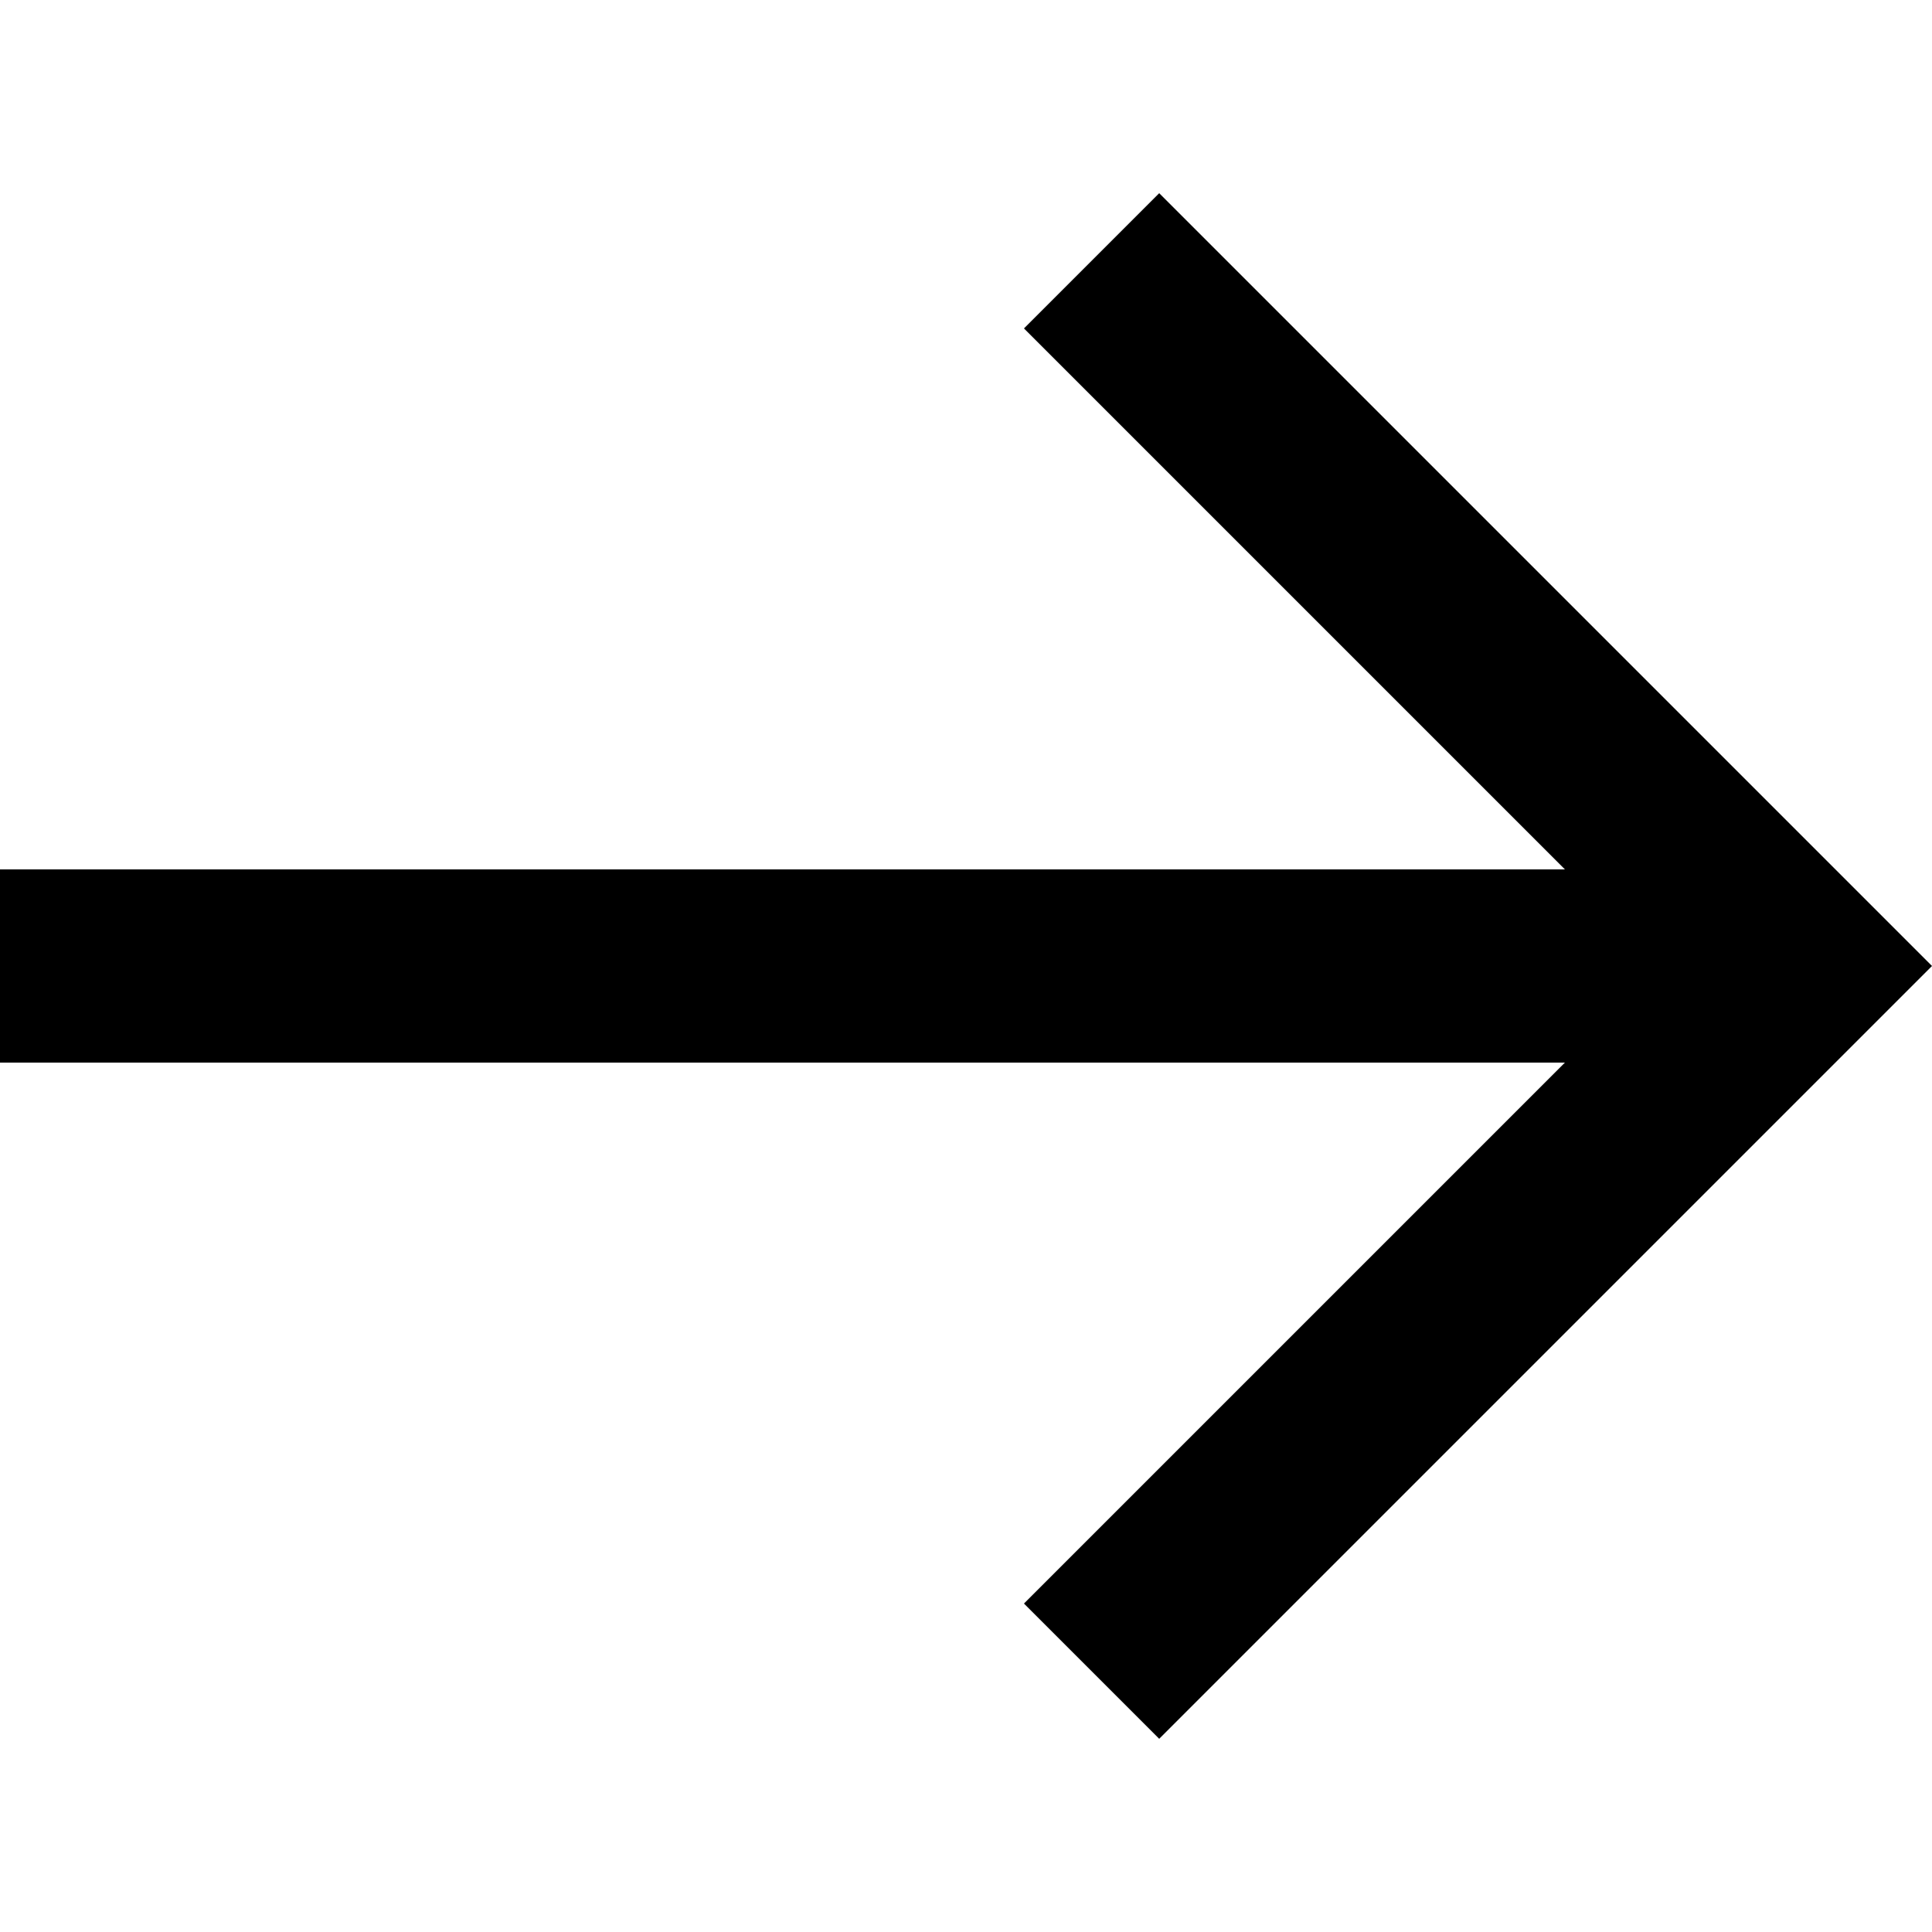
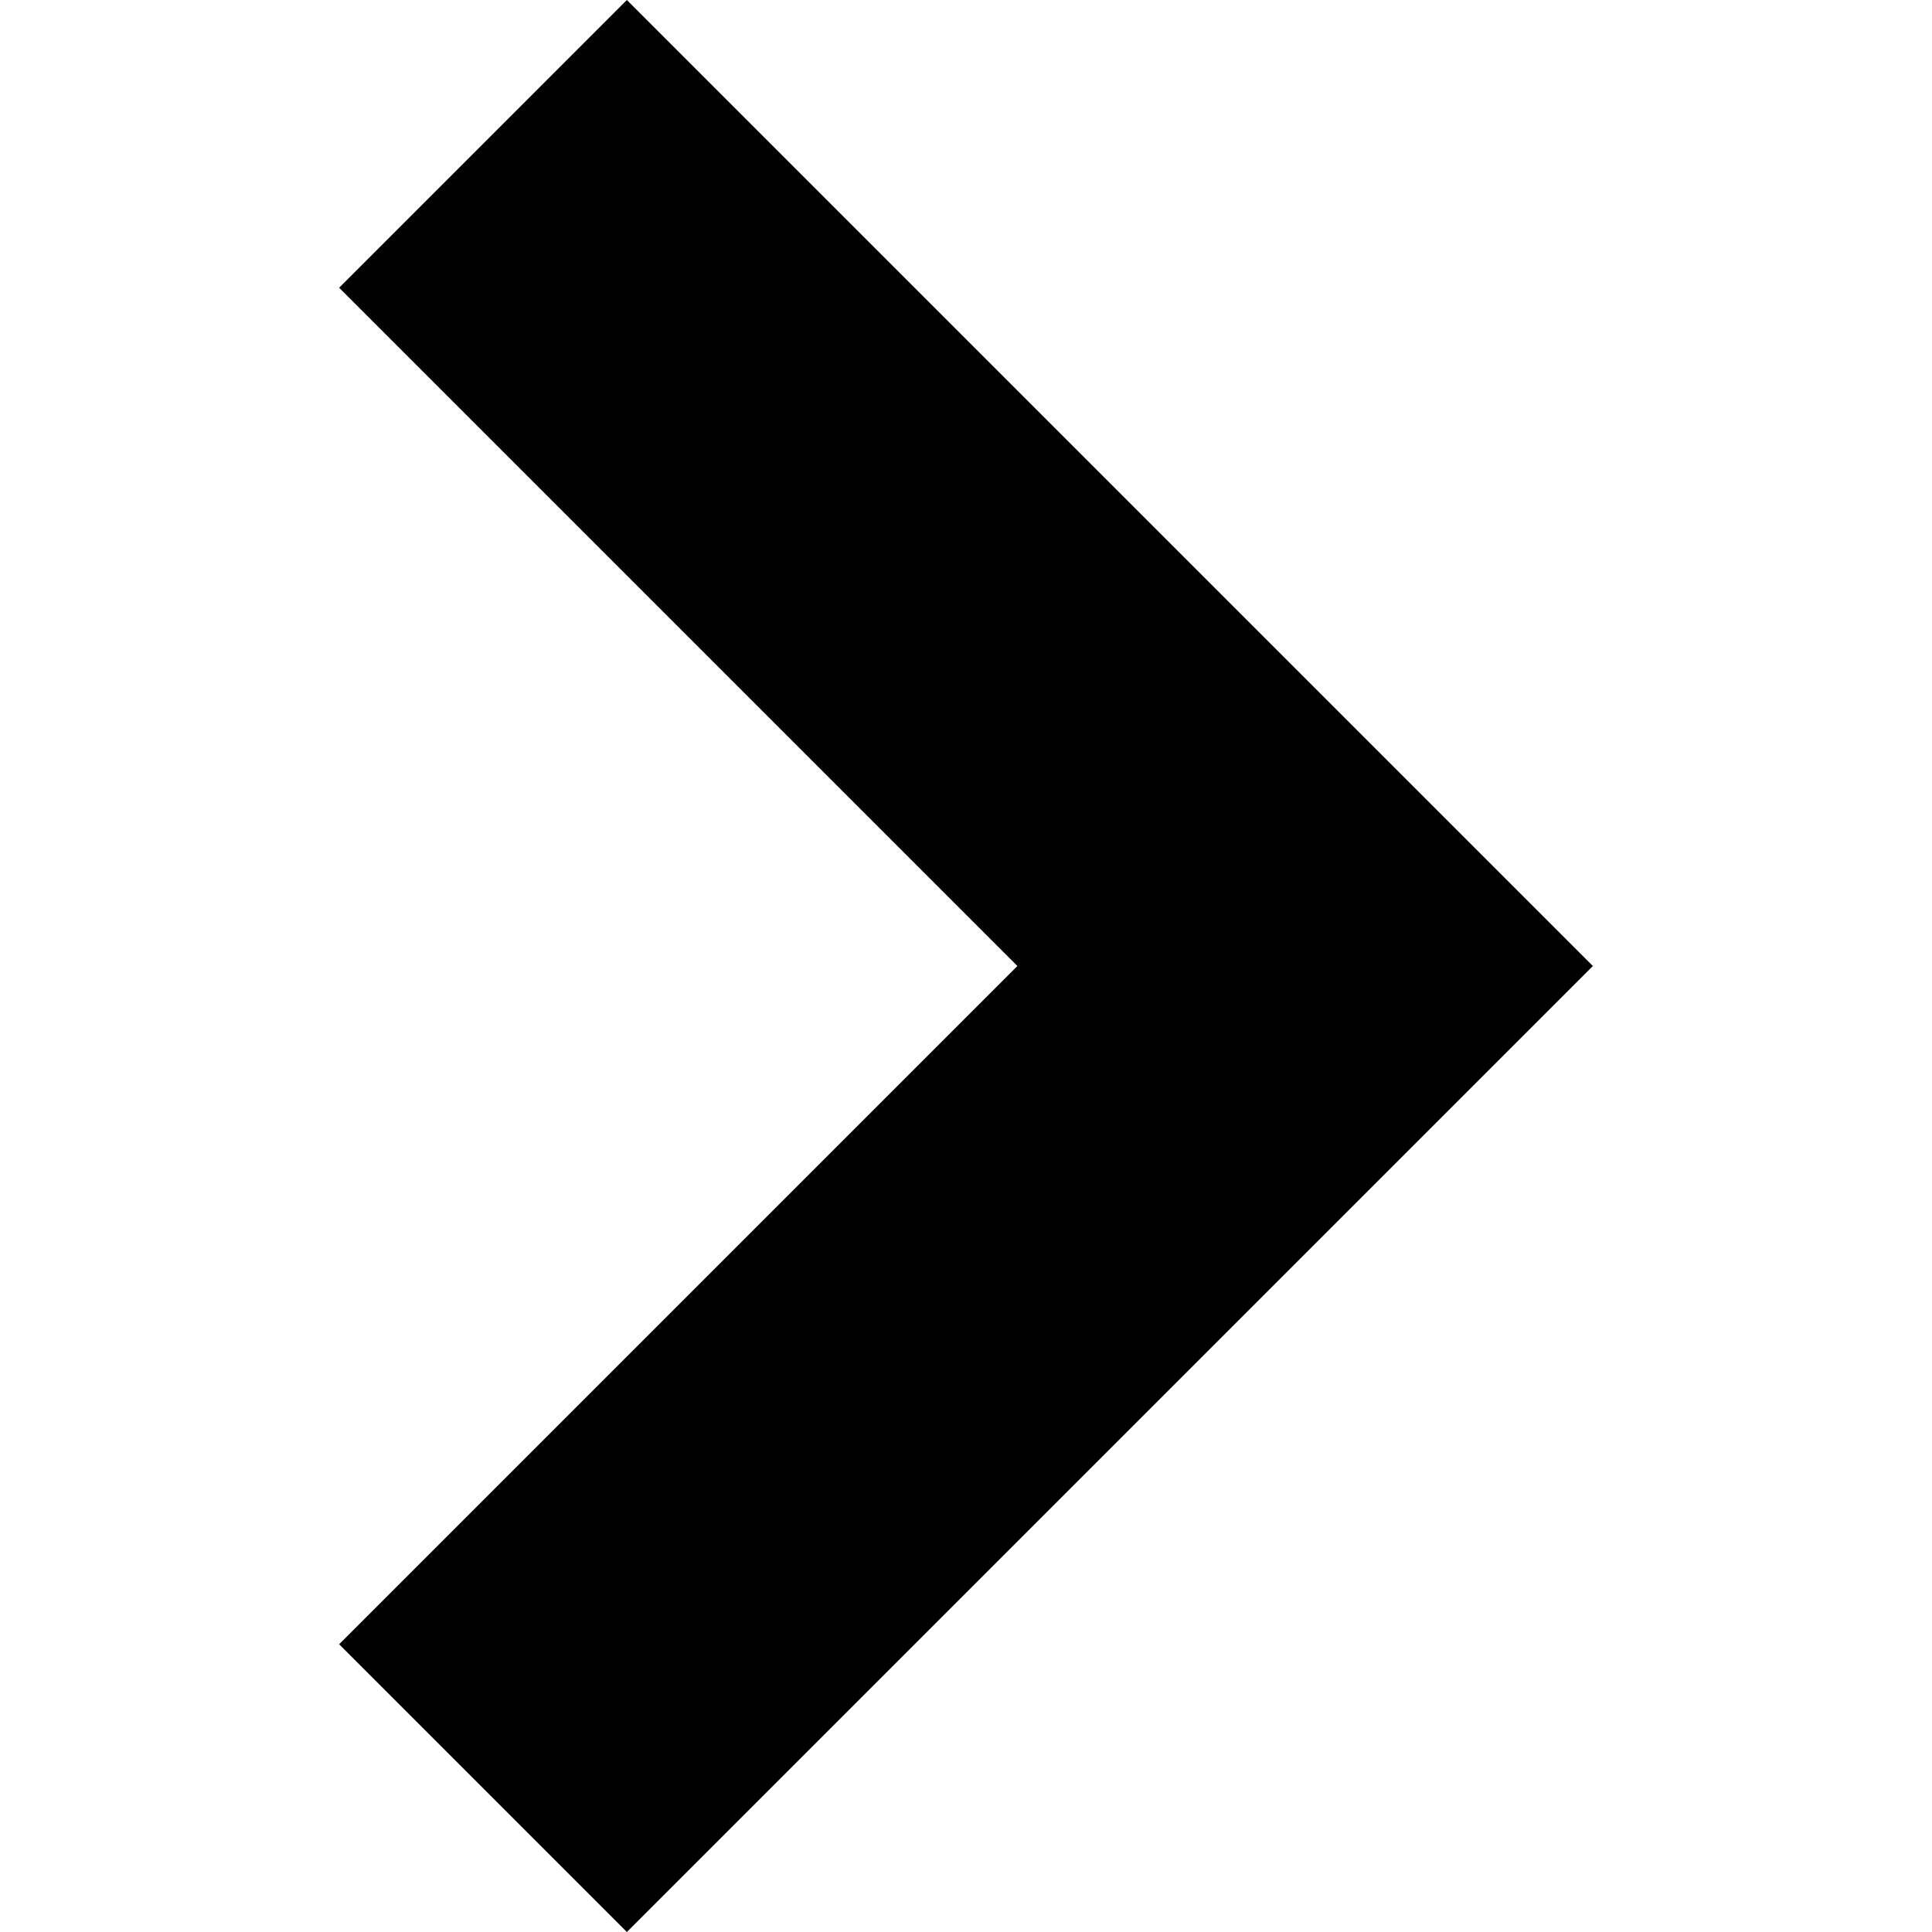
- <svg xmlns="http://www.w3.org/2000/svg" id="Layer_1" enable-background="new 0 0 20 20" height="512" viewBox="0 0 20 20" width="512">
-   <path d="m12 2-1.4 1.4 5.6 5.6h-16.2v2h16.2l-5.6 5.6 1.4 1.4 8-8z" fill="rgb(0,0,0)" />
+ <svg xmlns="http://www.w3.org/2000/svg" version="1.1" id="Capa_1" x="0px" y="0px" viewBox="0 0 512 512" style="enable-background:new 0 0 512 512;" xml:space="preserve">
+   <g>
+     <g>
+       <polygon points="166.124,0 89.876,76.257 269.619,256 89.876,435.743 166.124,512 422.124,256   " />
+     </g>
+   </g>
+   <g>
+ </g>
+   <g>
+ </g>
+   <g>
+ </g>
+   <g>
+ </g>
+   <g>
+ </g>
+   <g>
+ </g>
+   <g>
+ </g>
+   <g>
+ </g>
+   <g>
+ </g>
+   <g>
+ </g>
+   <g>
+ </g>
+   <g>
+ </g>
+   <g>
+ </g>
+   <g>
+ </g>
+   <g>
+ </g>
</svg>
